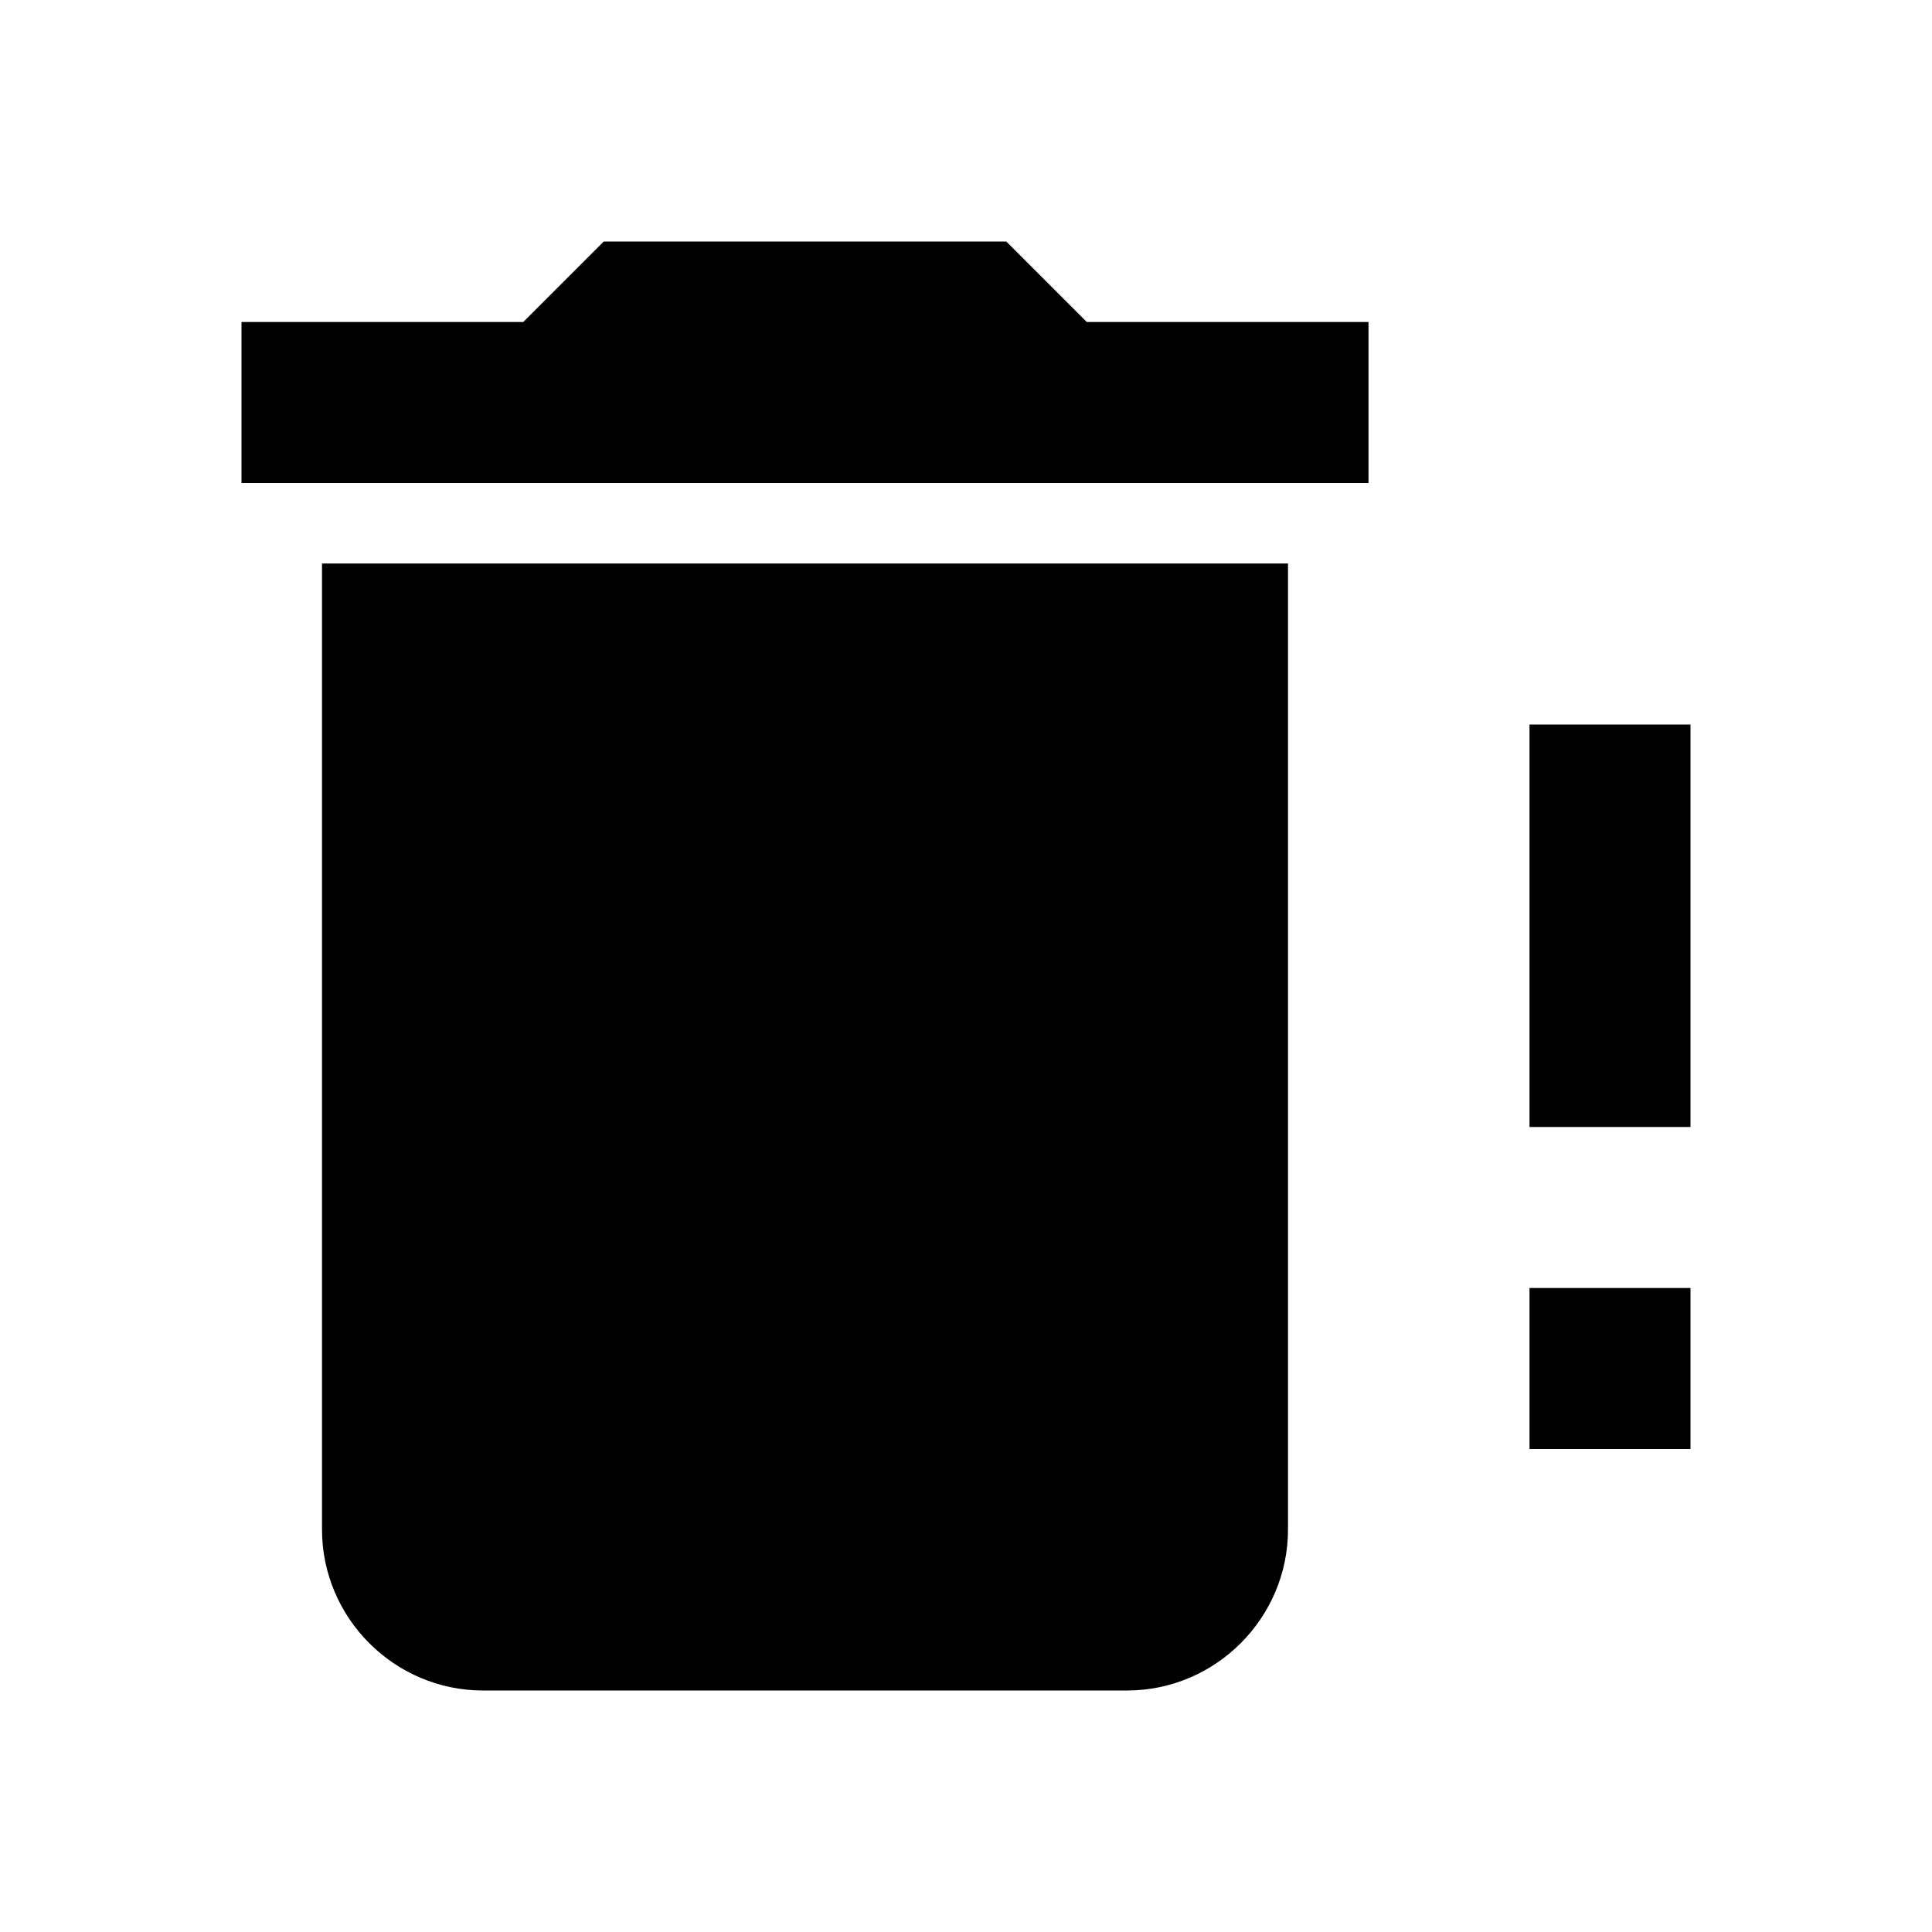
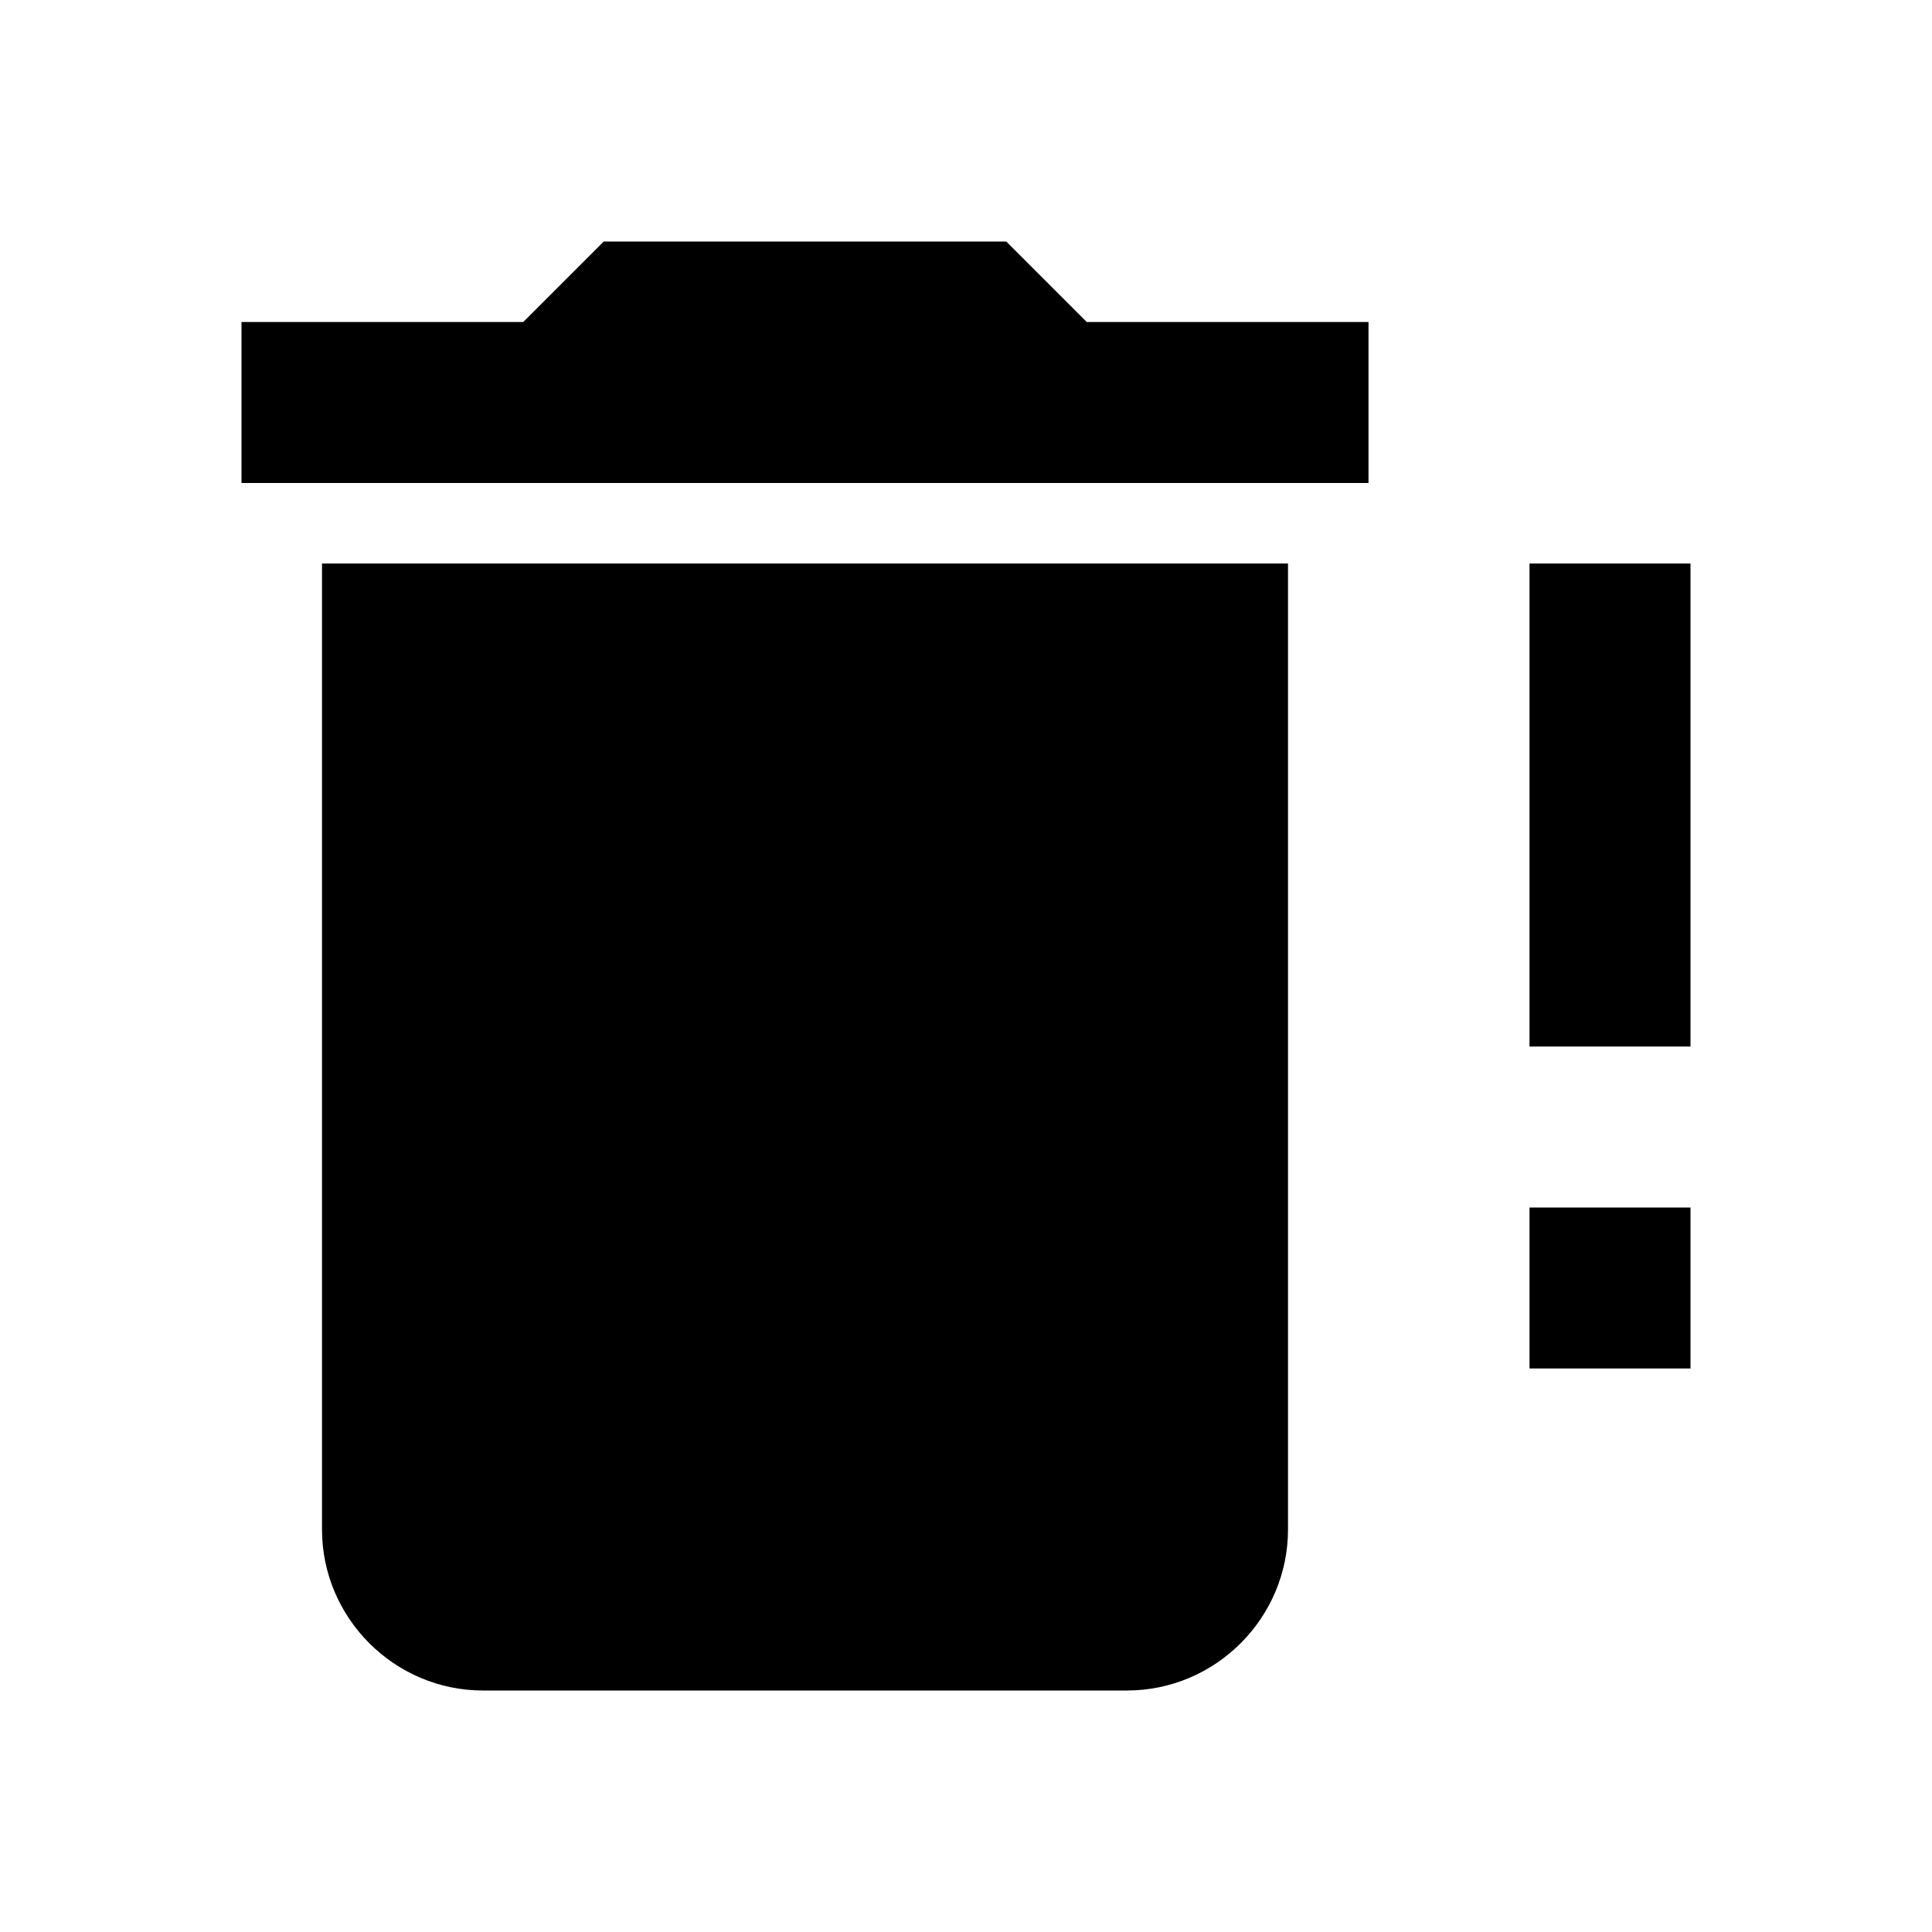
<svg xmlns="http://www.w3.org/2000/svg" version="1.1" id="mdi-delete-alert" width="24" height="24" viewBox="0 0 24 24">
-   <path d="M17 4V6H3V4H6.5L7.5 3H12.5L13.5 4H17M4 19V7H16V19C16 20.1 15.1 21 14 21H6C4.9 21 4 20.1 4 19M19 16H21V18H19V16M19 9H21V14H19V9Z" />
+   <path d="M17 4V6H3V4H6.5L7.5 3H12.5L13.5 4H17M4 19V7H16V19C16 20.1 15.1 21 14 21H6C4.9 21 4 20.1 4 19M19 15H21V17H19V15M19 7H21V13H19V7Z" />
</svg>
